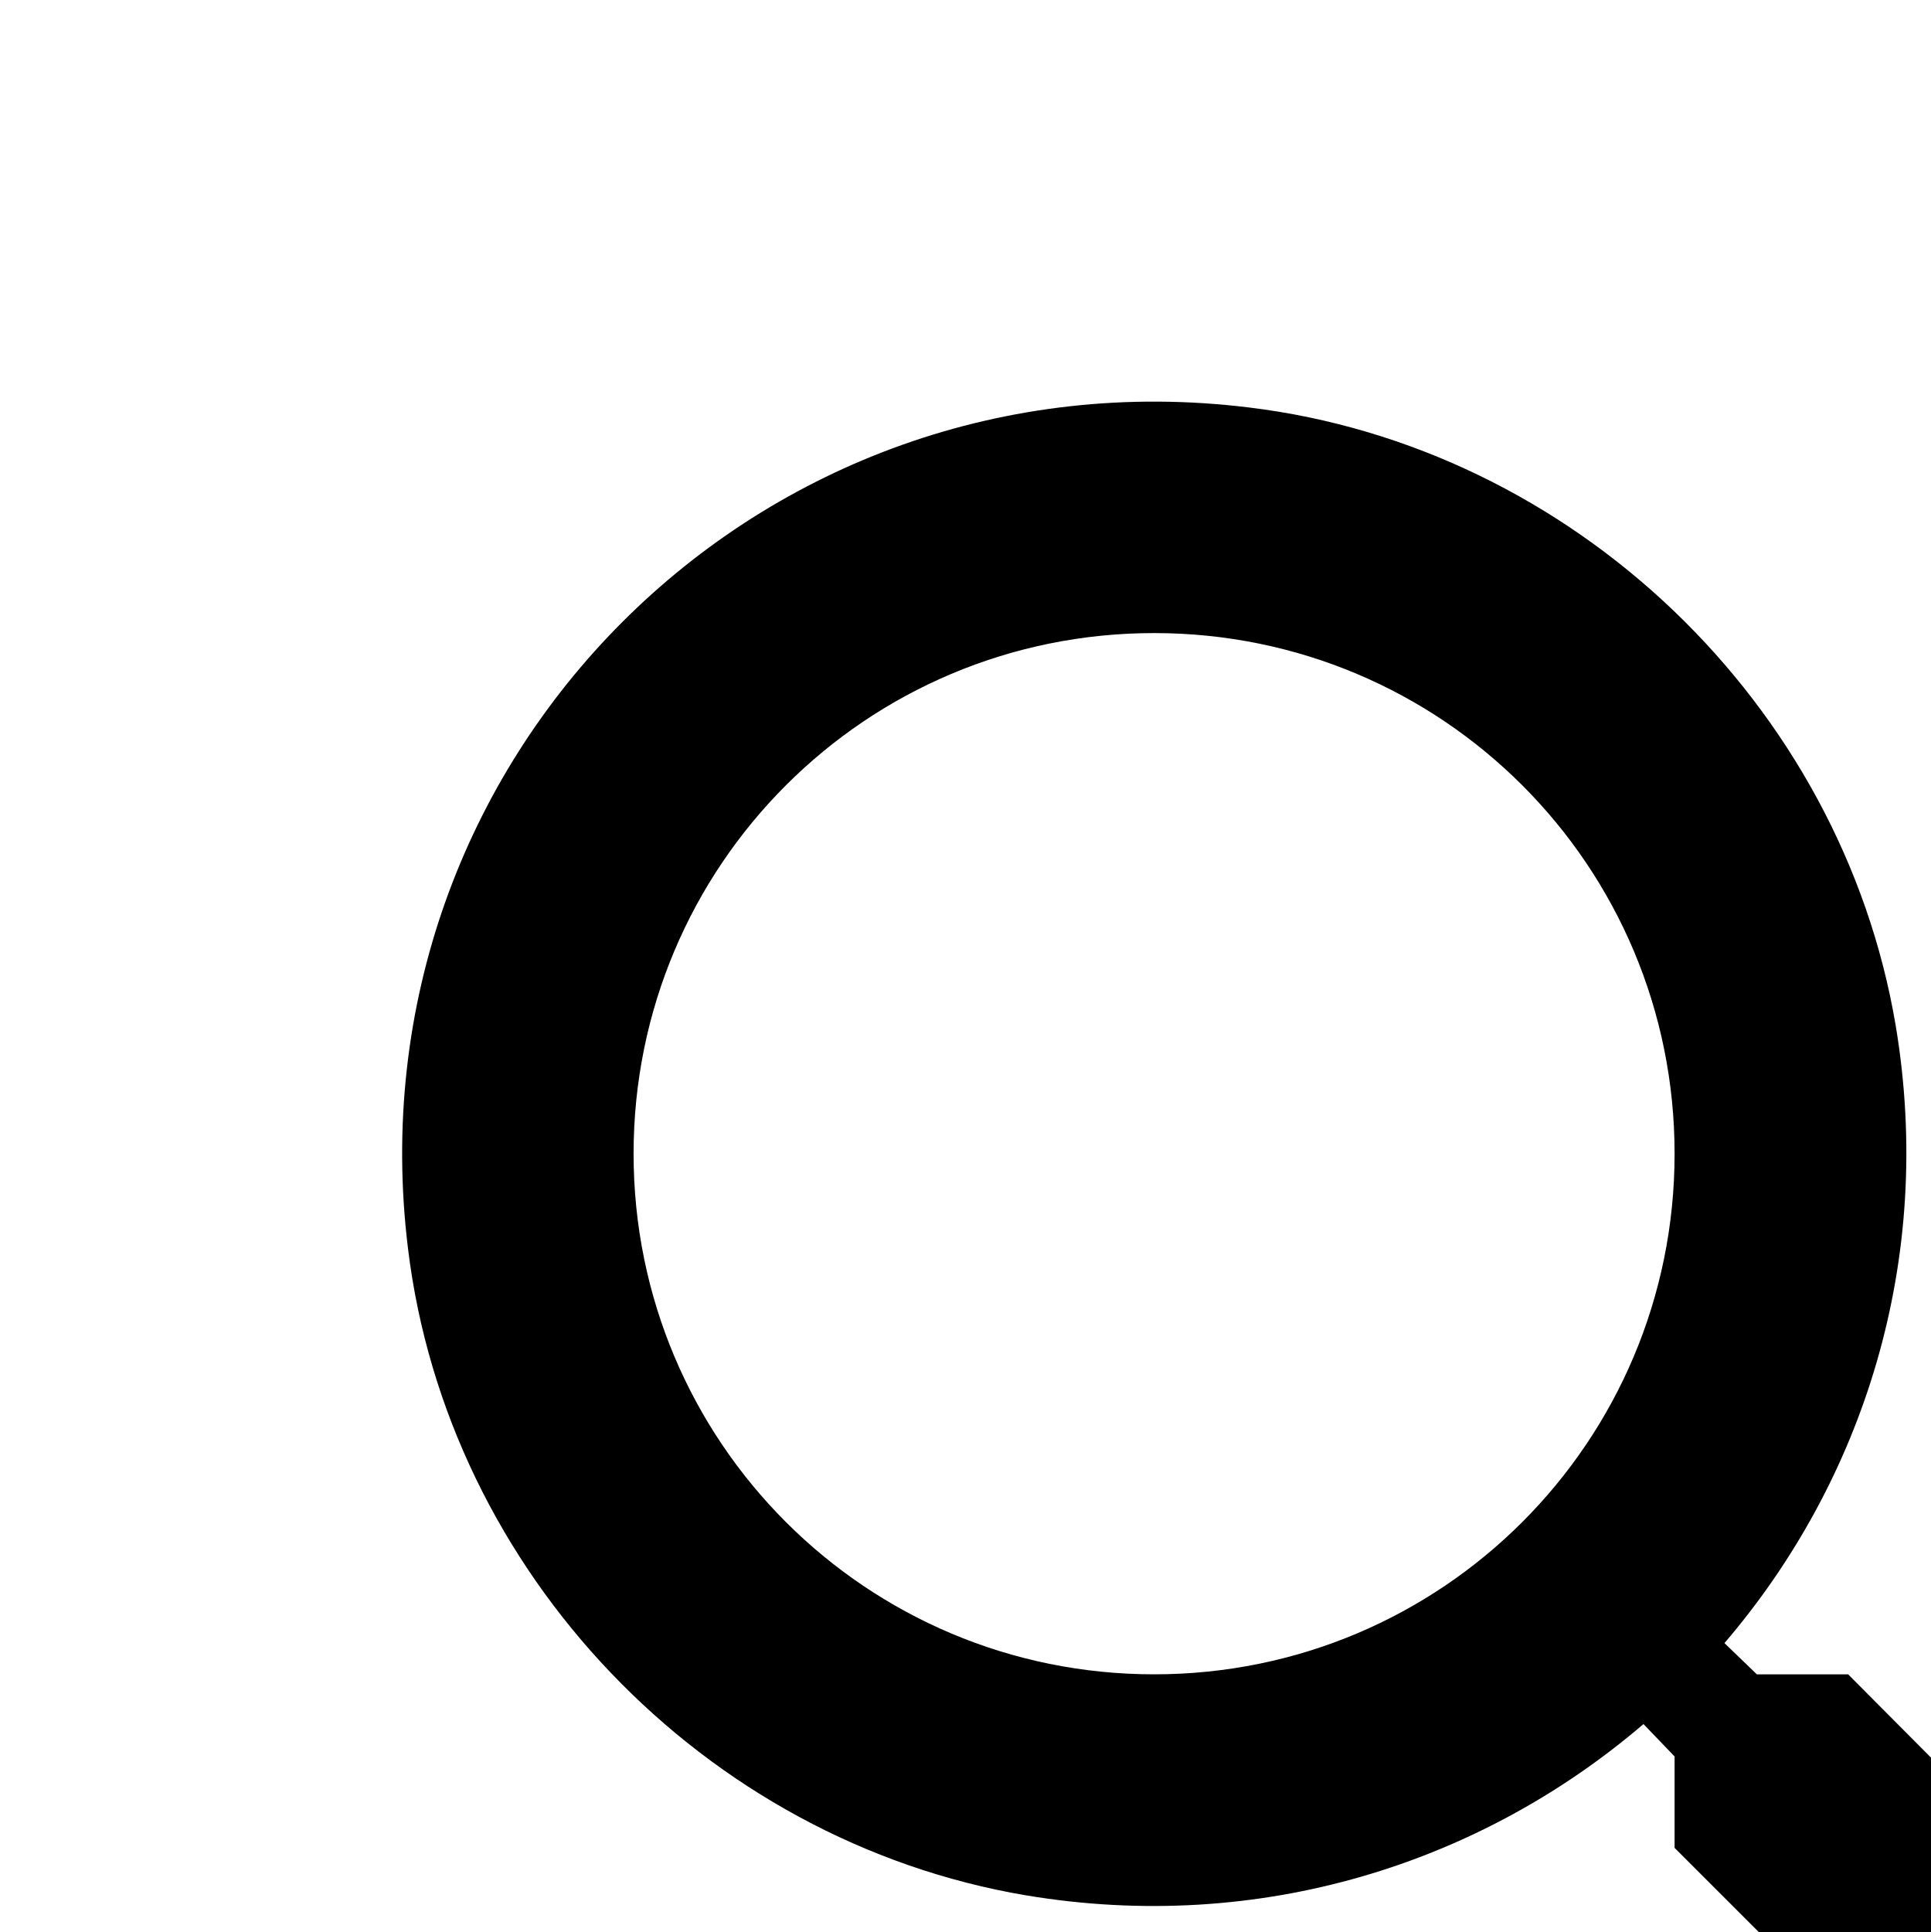
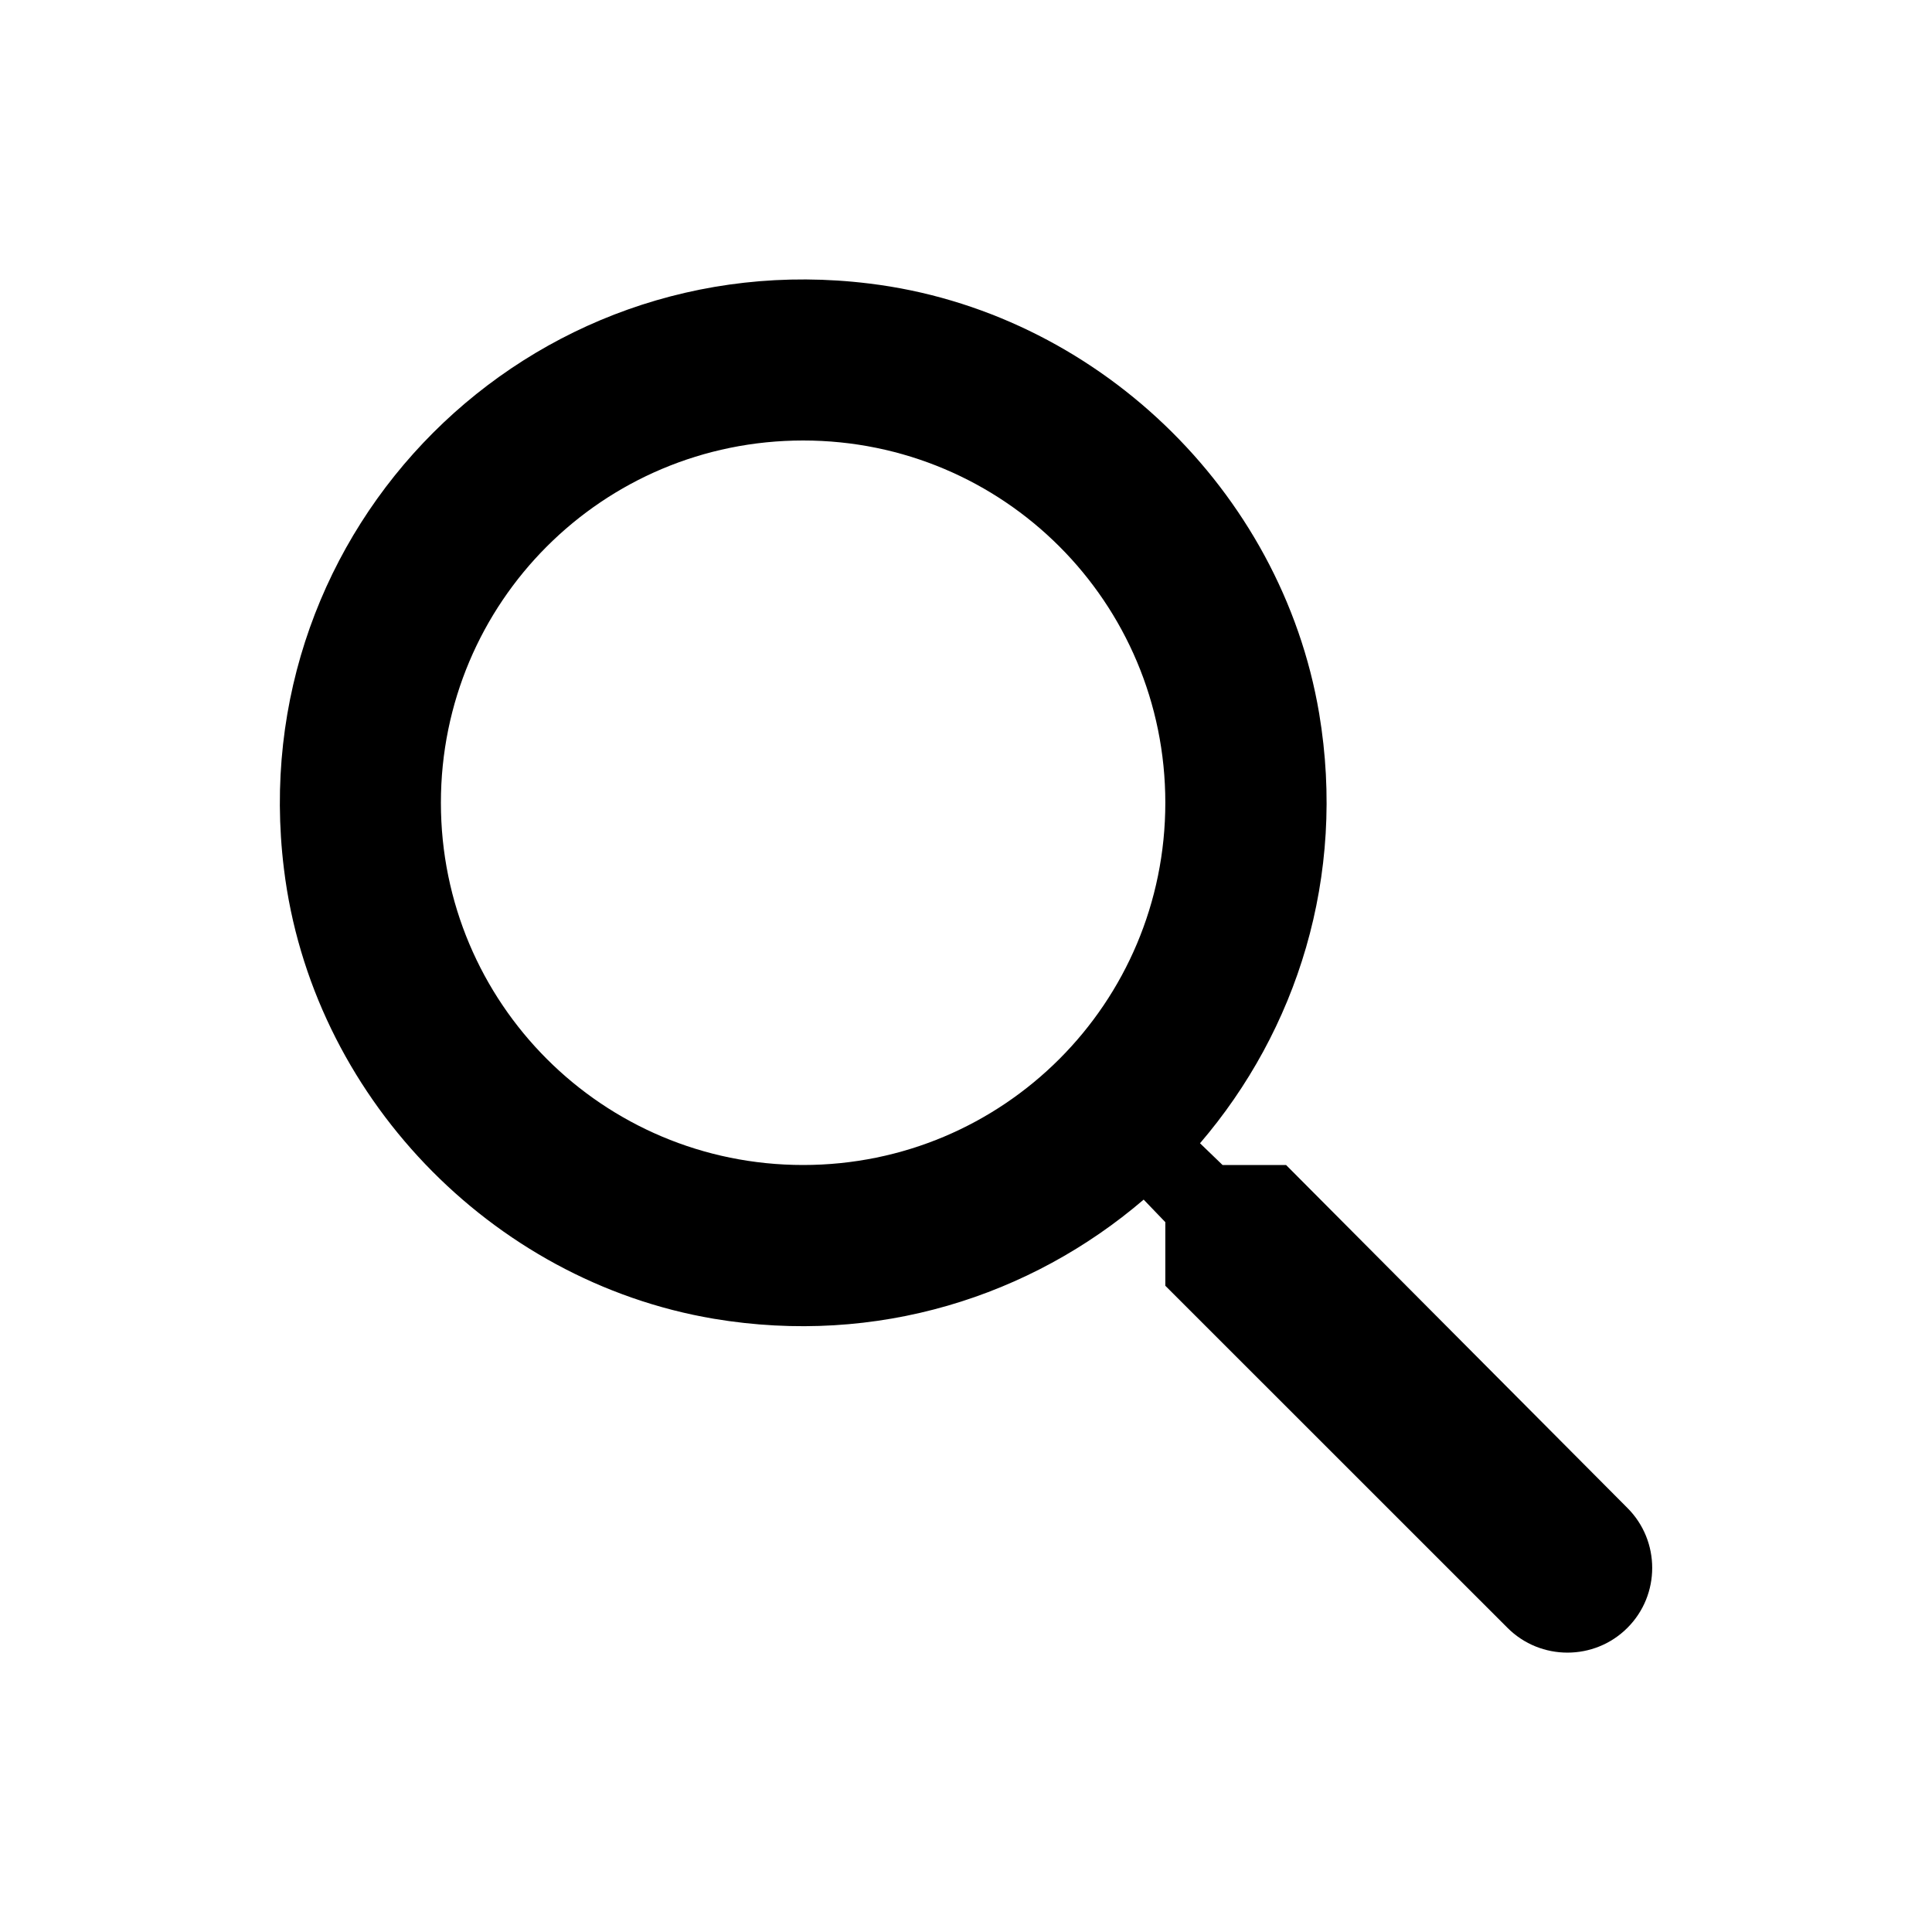
- <svg xmlns="http://www.w3.org/2000/svg">
+ <svg xmlns="http://www.w3.org/2000/svg" viewBox="0 0 24 24">
  <g id="icon/action/search_24px">
    <path id="icon/action/search_24px_2" fill-rule="evenodd" clip-rule="evenodd" d="M15.187 14.472H15.976L20.216 18.732C20.627 19.142 20.627 19.812 20.216 20.222C19.806 20.632 19.137 20.632 18.727 20.222L14.476 15.972V15.182L14.207 14.902C12.806 16.102 10.897 16.722 8.867 16.382C6.087 15.912 3.867 13.592 3.527 10.792C3.007 6.562 6.566 3.002 10.797 3.522C13.597 3.862 15.917 6.082 16.387 8.862C16.727 10.892 16.107 12.802 14.907 14.202L15.187 14.472ZM5.477 9.972C5.477 12.461 7.487 14.472 9.977 14.472C12.466 14.472 14.476 12.461 14.476 9.972C14.476 7.482 12.466 5.472 9.977 5.472C7.487 5.472 5.477 7.482 5.477 9.972Z" />
  </g>
</svg>
